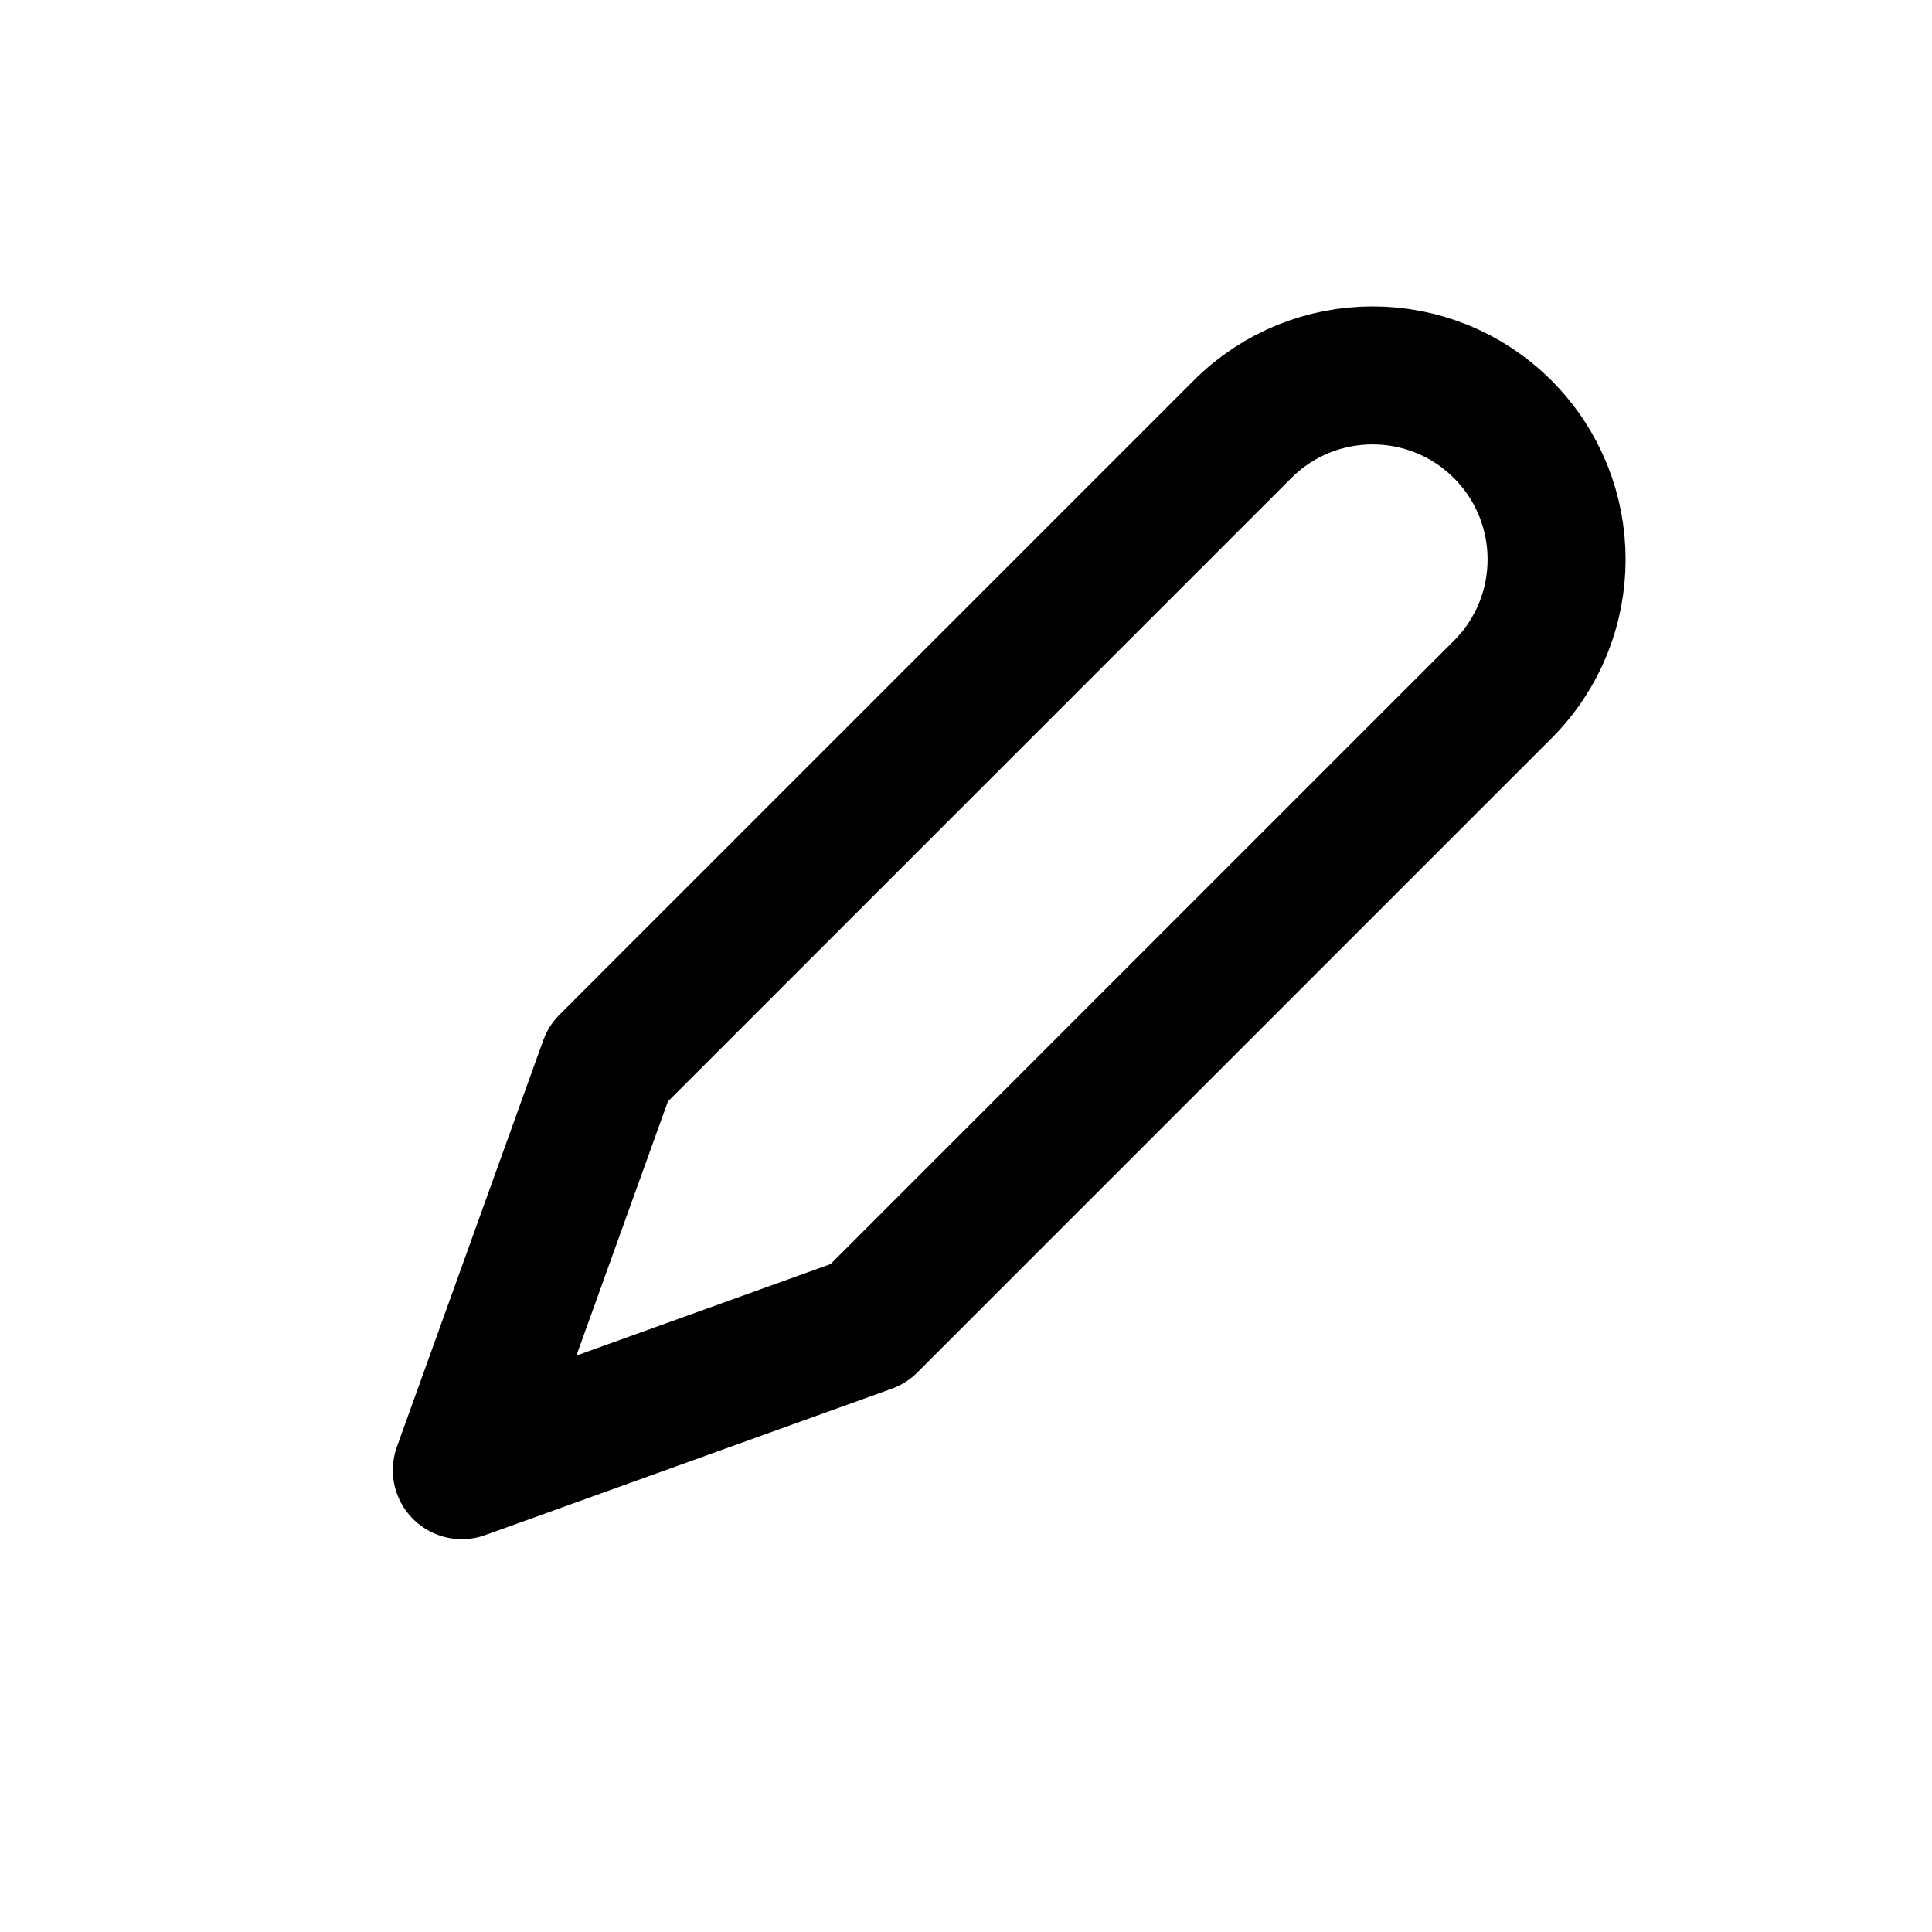
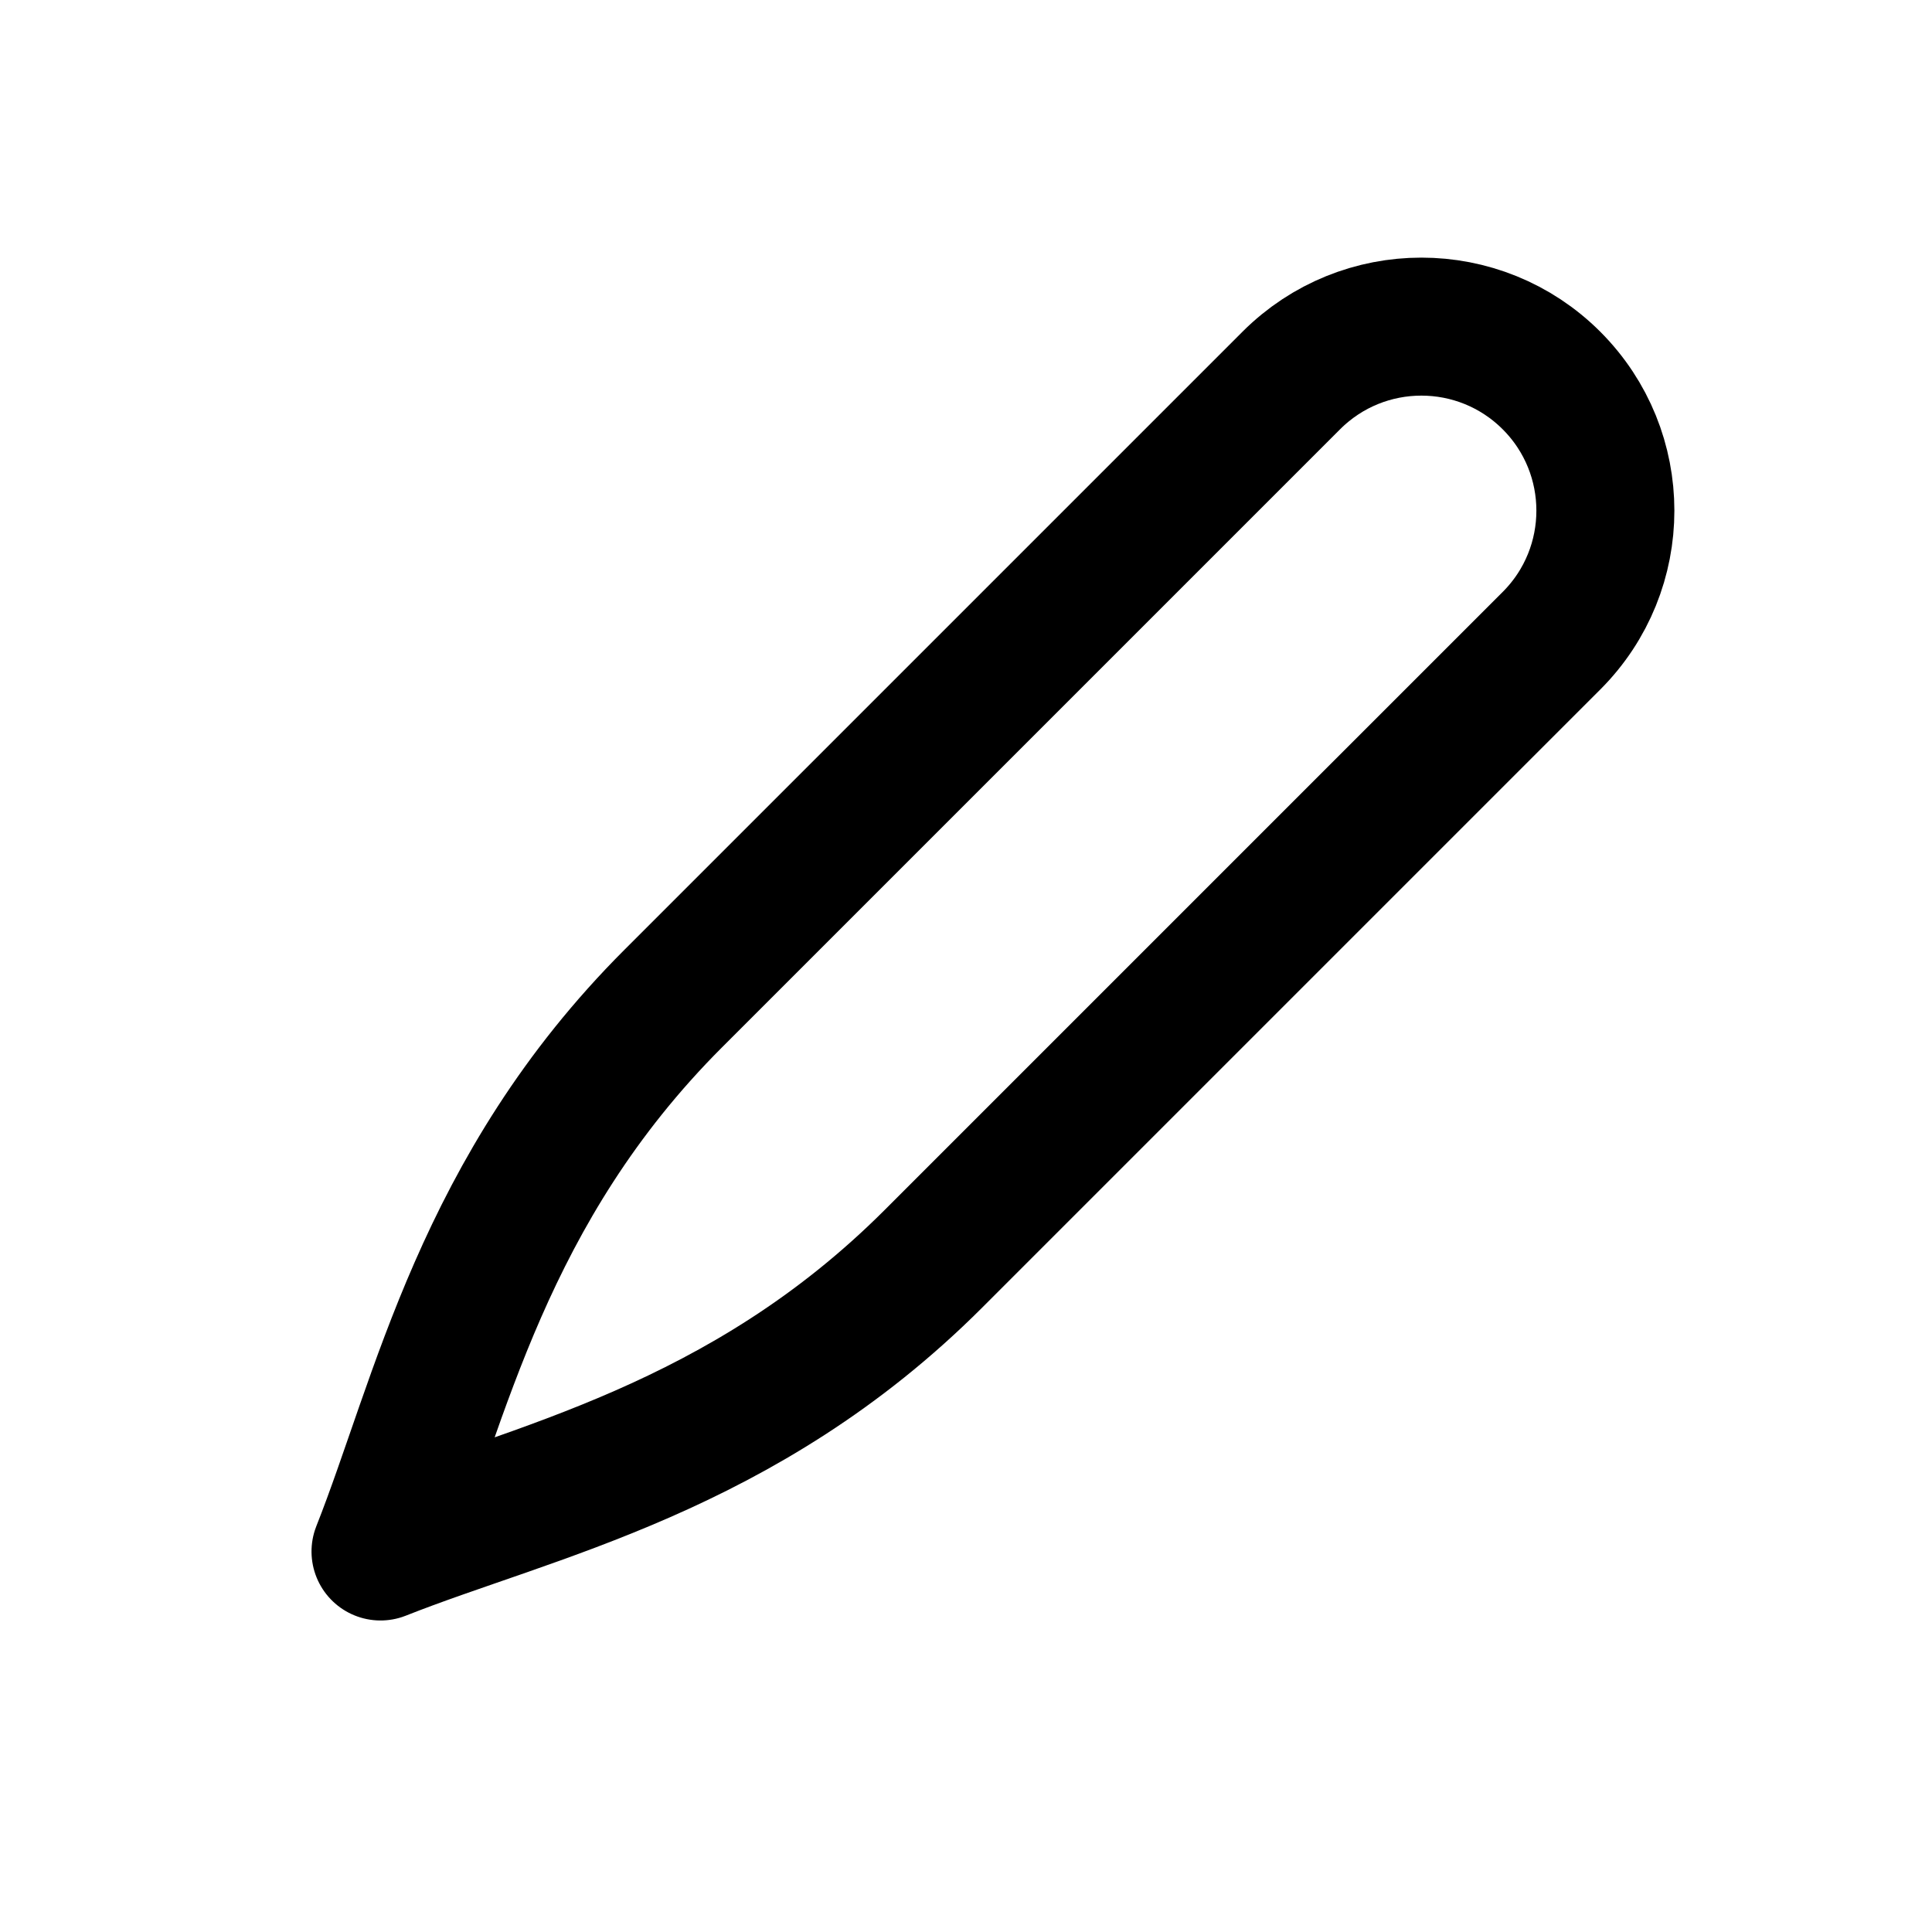
<svg xmlns="http://www.w3.org/2000/svg" viewBox="0 0 21 21">
  <g fill="none" stroke="currentColor" stroke-width="1.5" stroke-linecap="round" stroke-linejoin="round" transform="rotate(45 10.5 10.5)">
-     <path d="M8.5 14V4.25A2 2 0 0 1 12.5 4.25V14L10.5 18.25Z" />
+     <path d="M8.5 13V3.5A2 2 0 0 1 12.5 3.5V13C12.5 15.93 11.2 17.88 10.5 19.5C9.8 17.88 8.5 15.93 8.5 13Z" />
  </g>
</svg>
